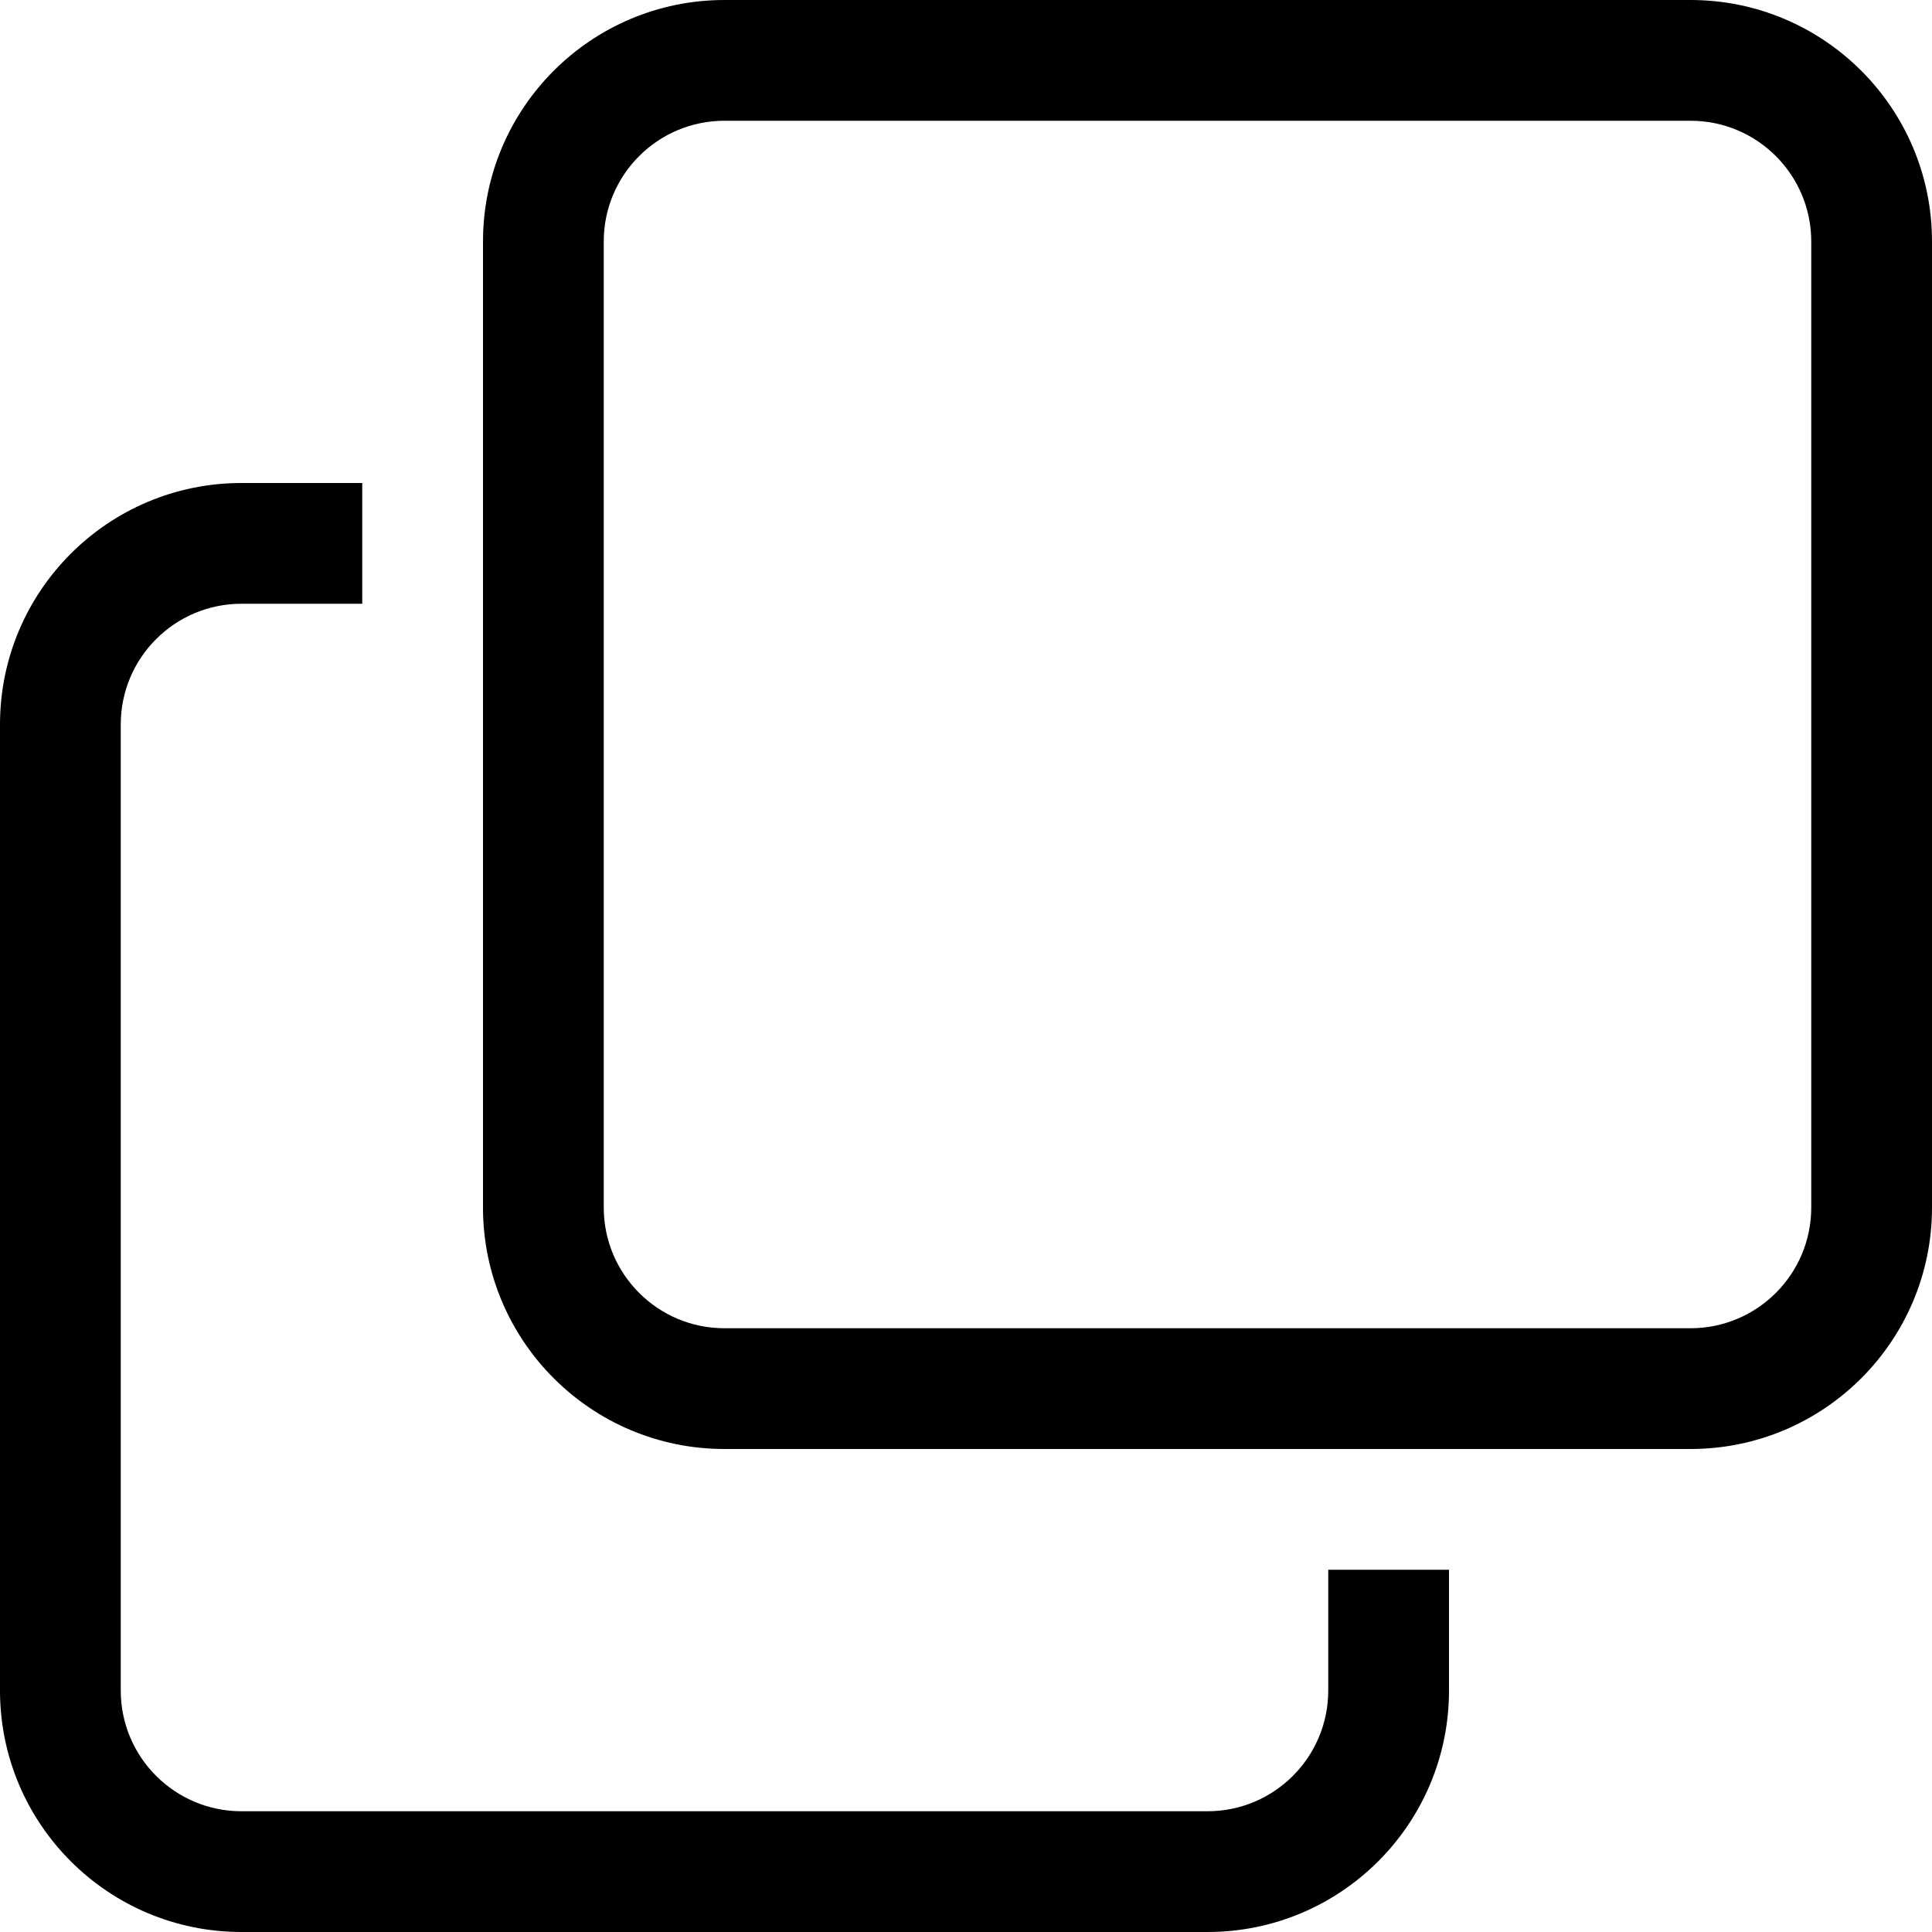
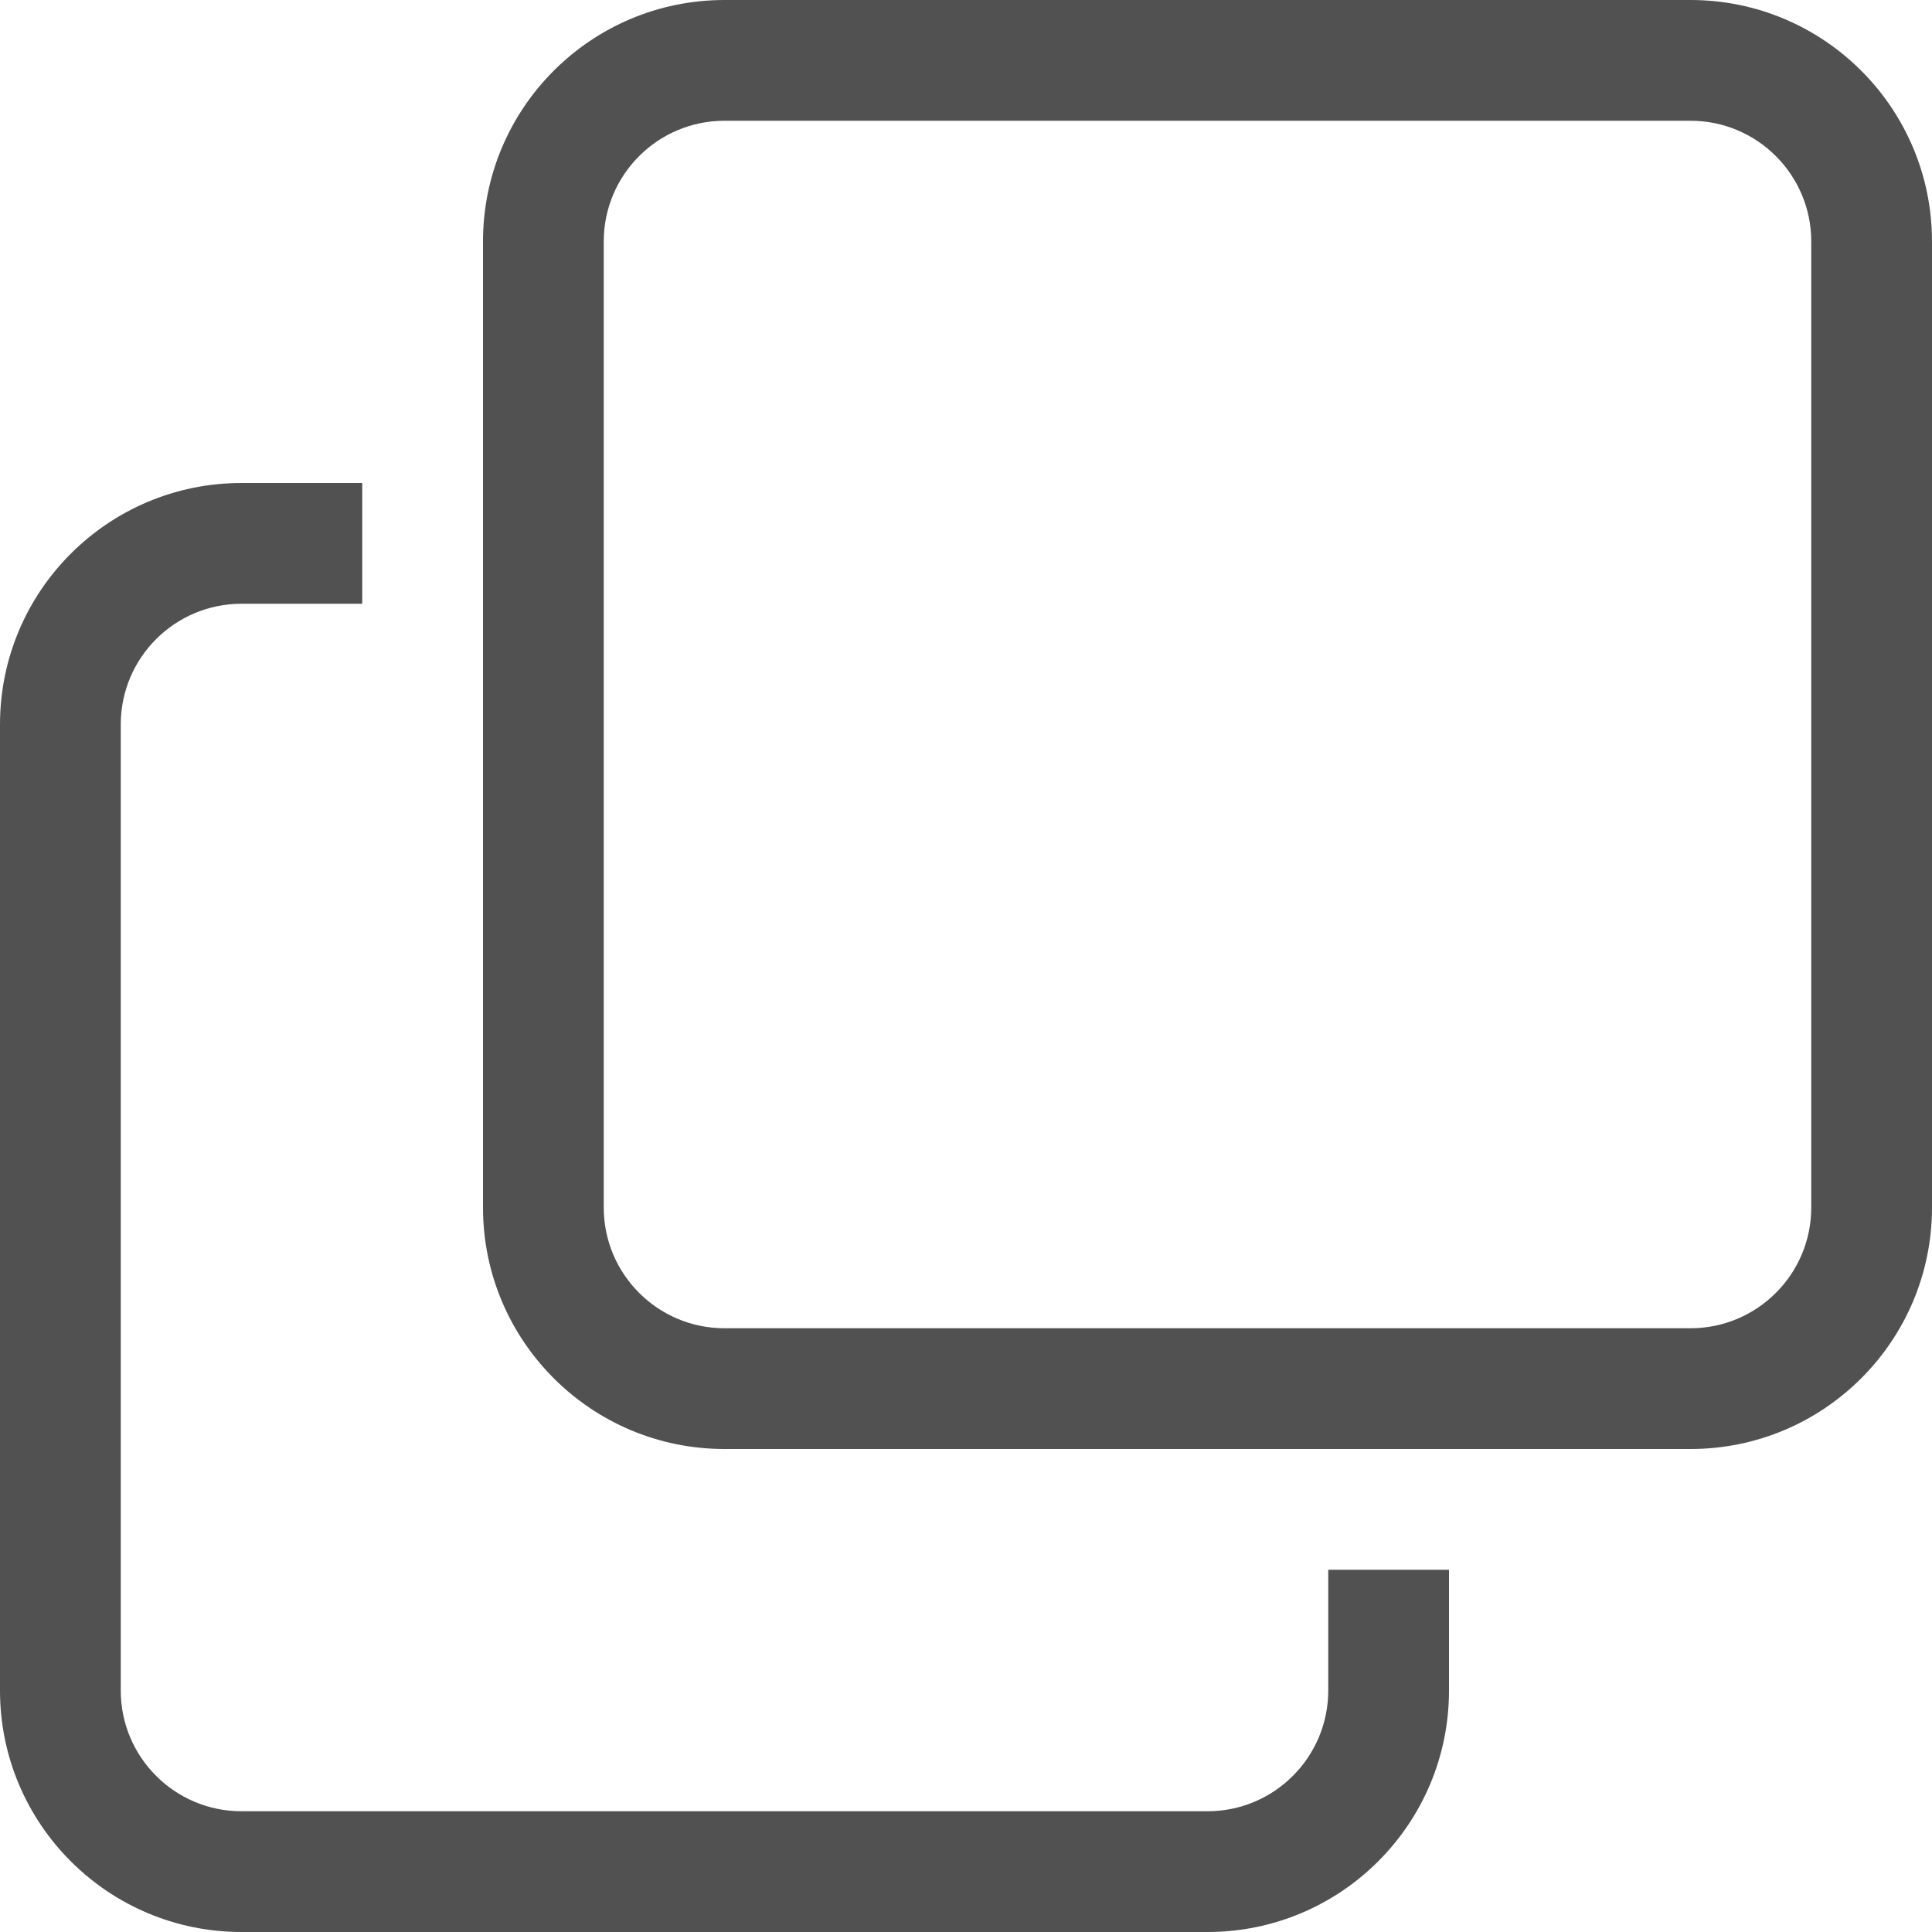
- <svg xmlns="http://www.w3.org/2000/svg" width="16" height="16" fill="currentColor" stroke="515151" class="bi bi-copy" viewBox="0 0 16 16">
+ <svg xmlns="http://www.w3.org/2000/svg" width="16" height="16" fill="#515151" class="bi bi-copy" viewBox="0 0 16 16">
  <path fill-rule="evenodd" d="M4 2a2 2 0 0 1 2-2h8a2 2 0 0 1 2 2v8a2 2 0 0 1-2 2H6a2 2 0 0 1-2-2zm2-1a1 1 0 0 0-1 1v8a1 1 0 0 0 1 1h8a1 1 0 0 0 1-1V2a1 1 0 0 0-1-1zM2 5a1 1 0 0 0-1 1v8a1 1 0 0 0 1 1h8a1 1 0 0 0 1-1v-1h1v1a2 2 0 0 1-2 2H2a2 2 0 0 1-2-2V6a2 2 0 0 1 2-2h1v1z" />
</svg>
